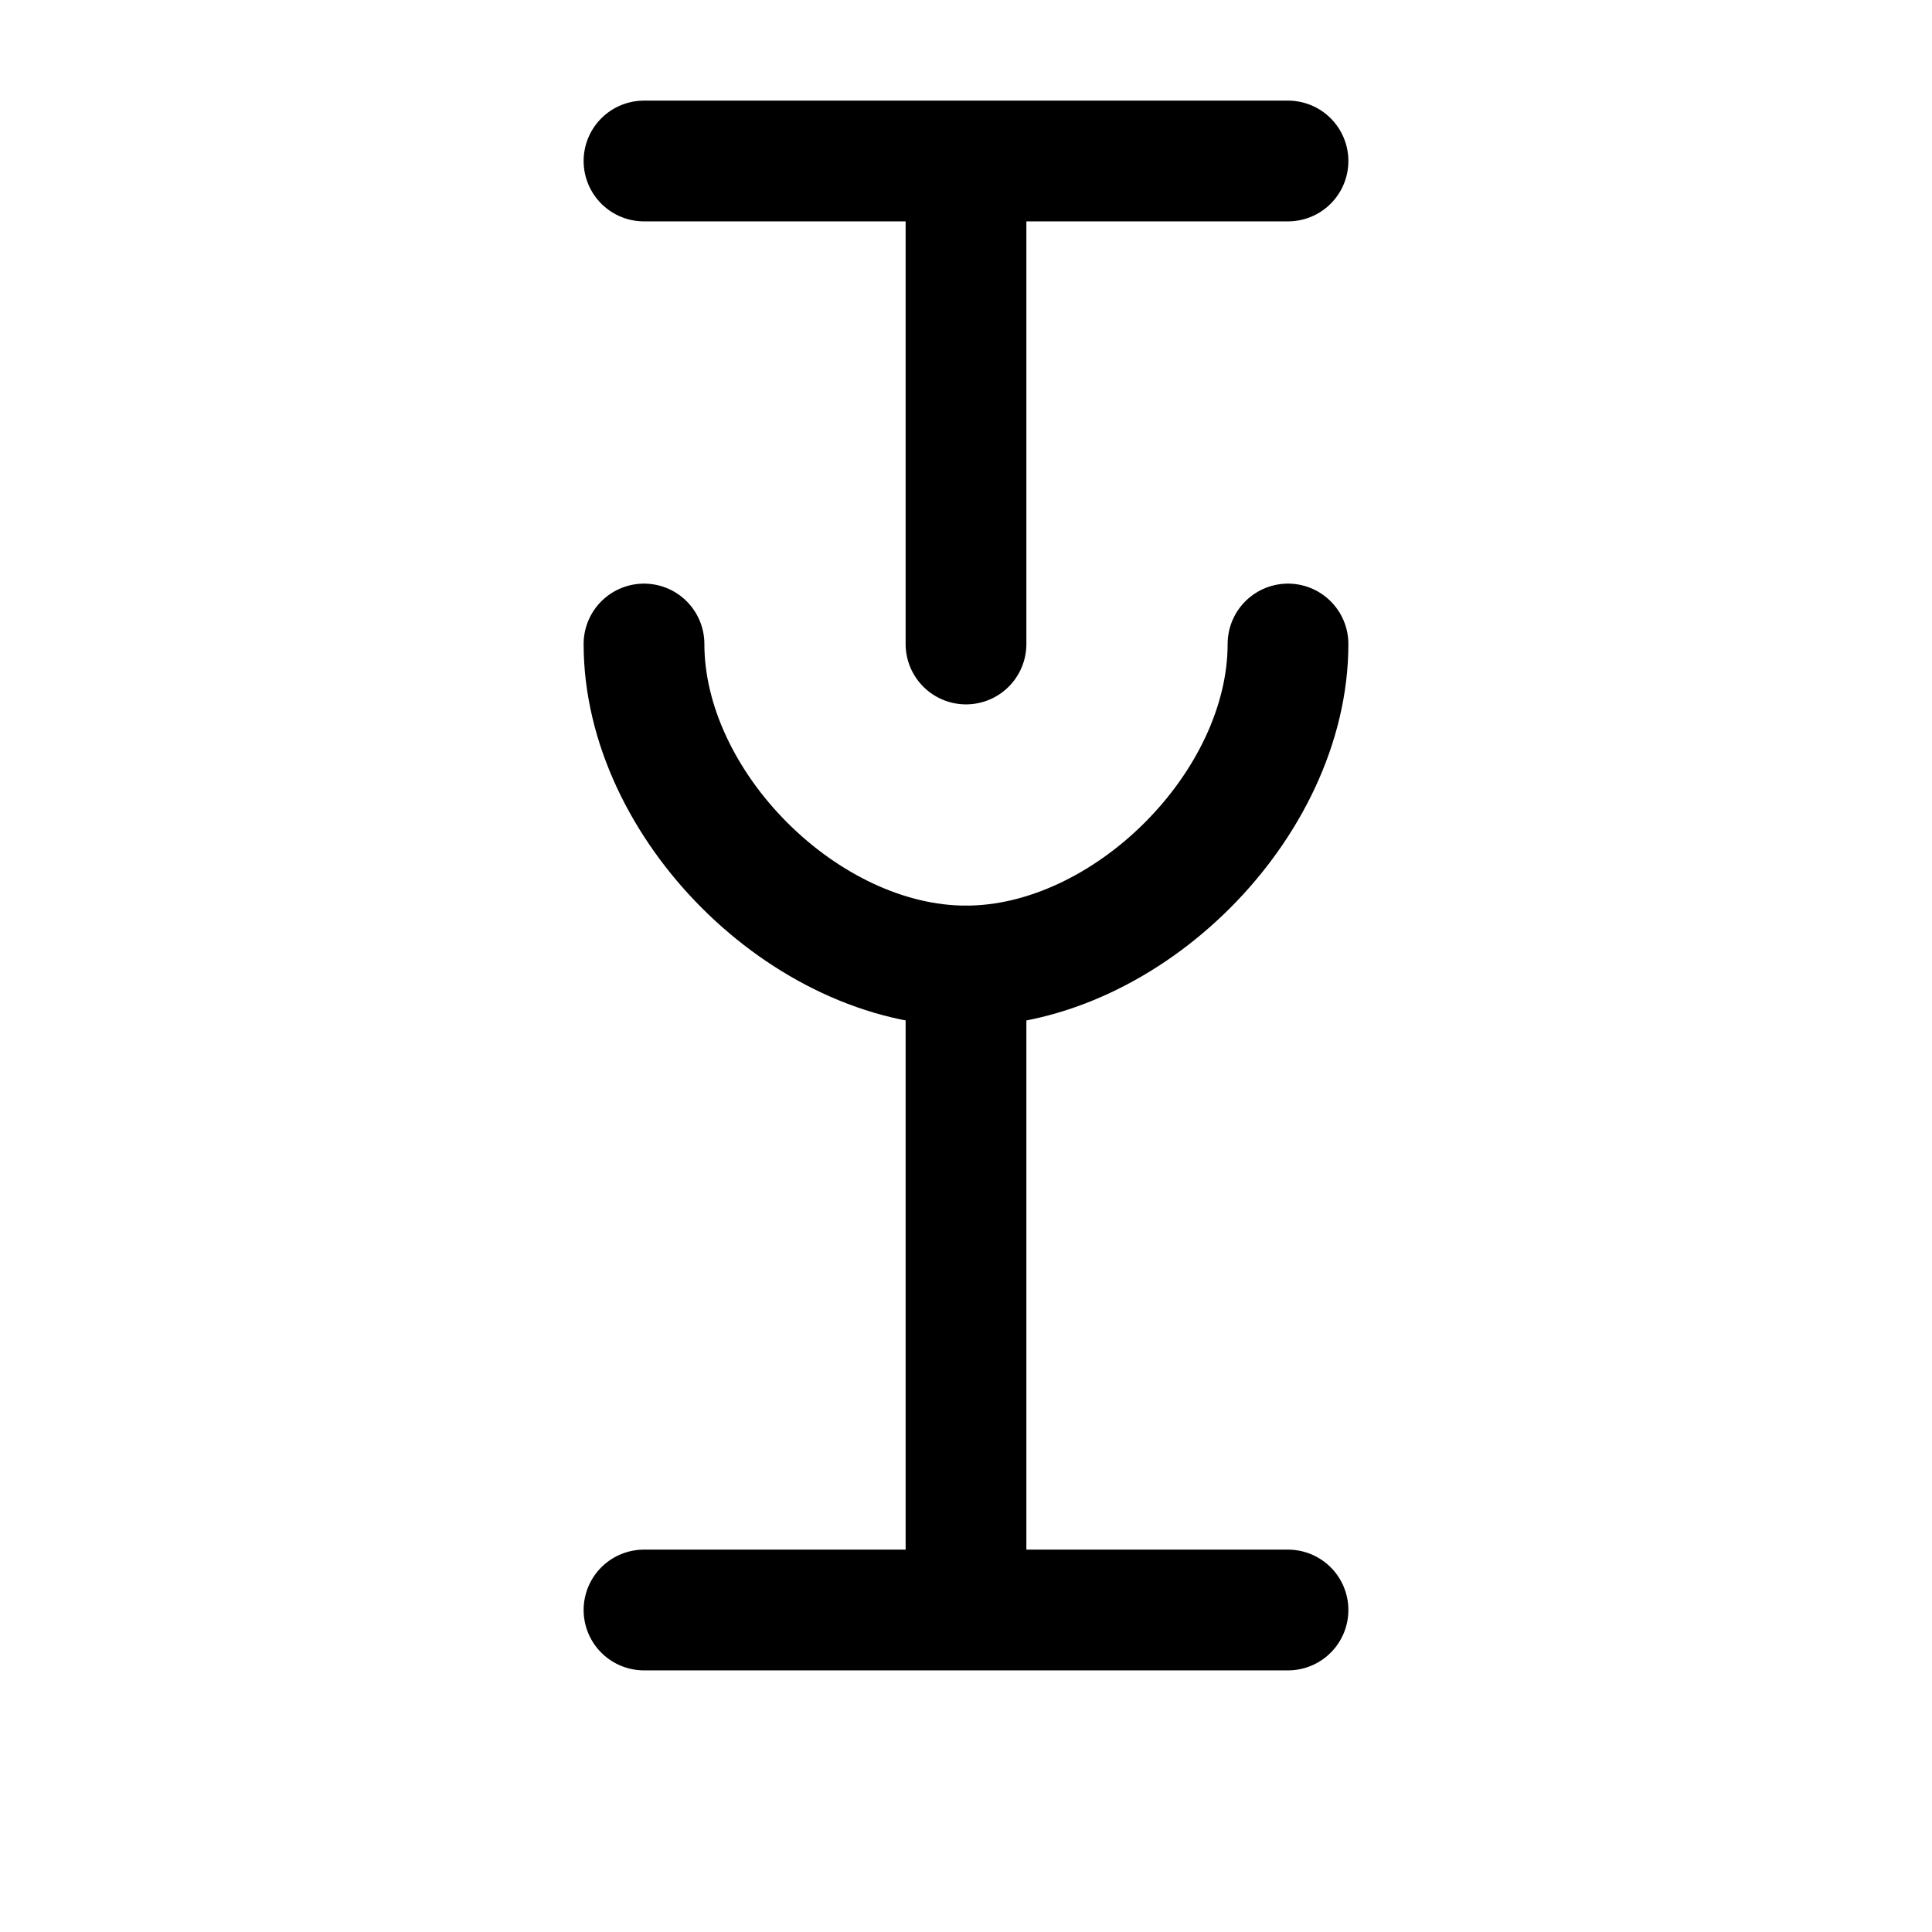
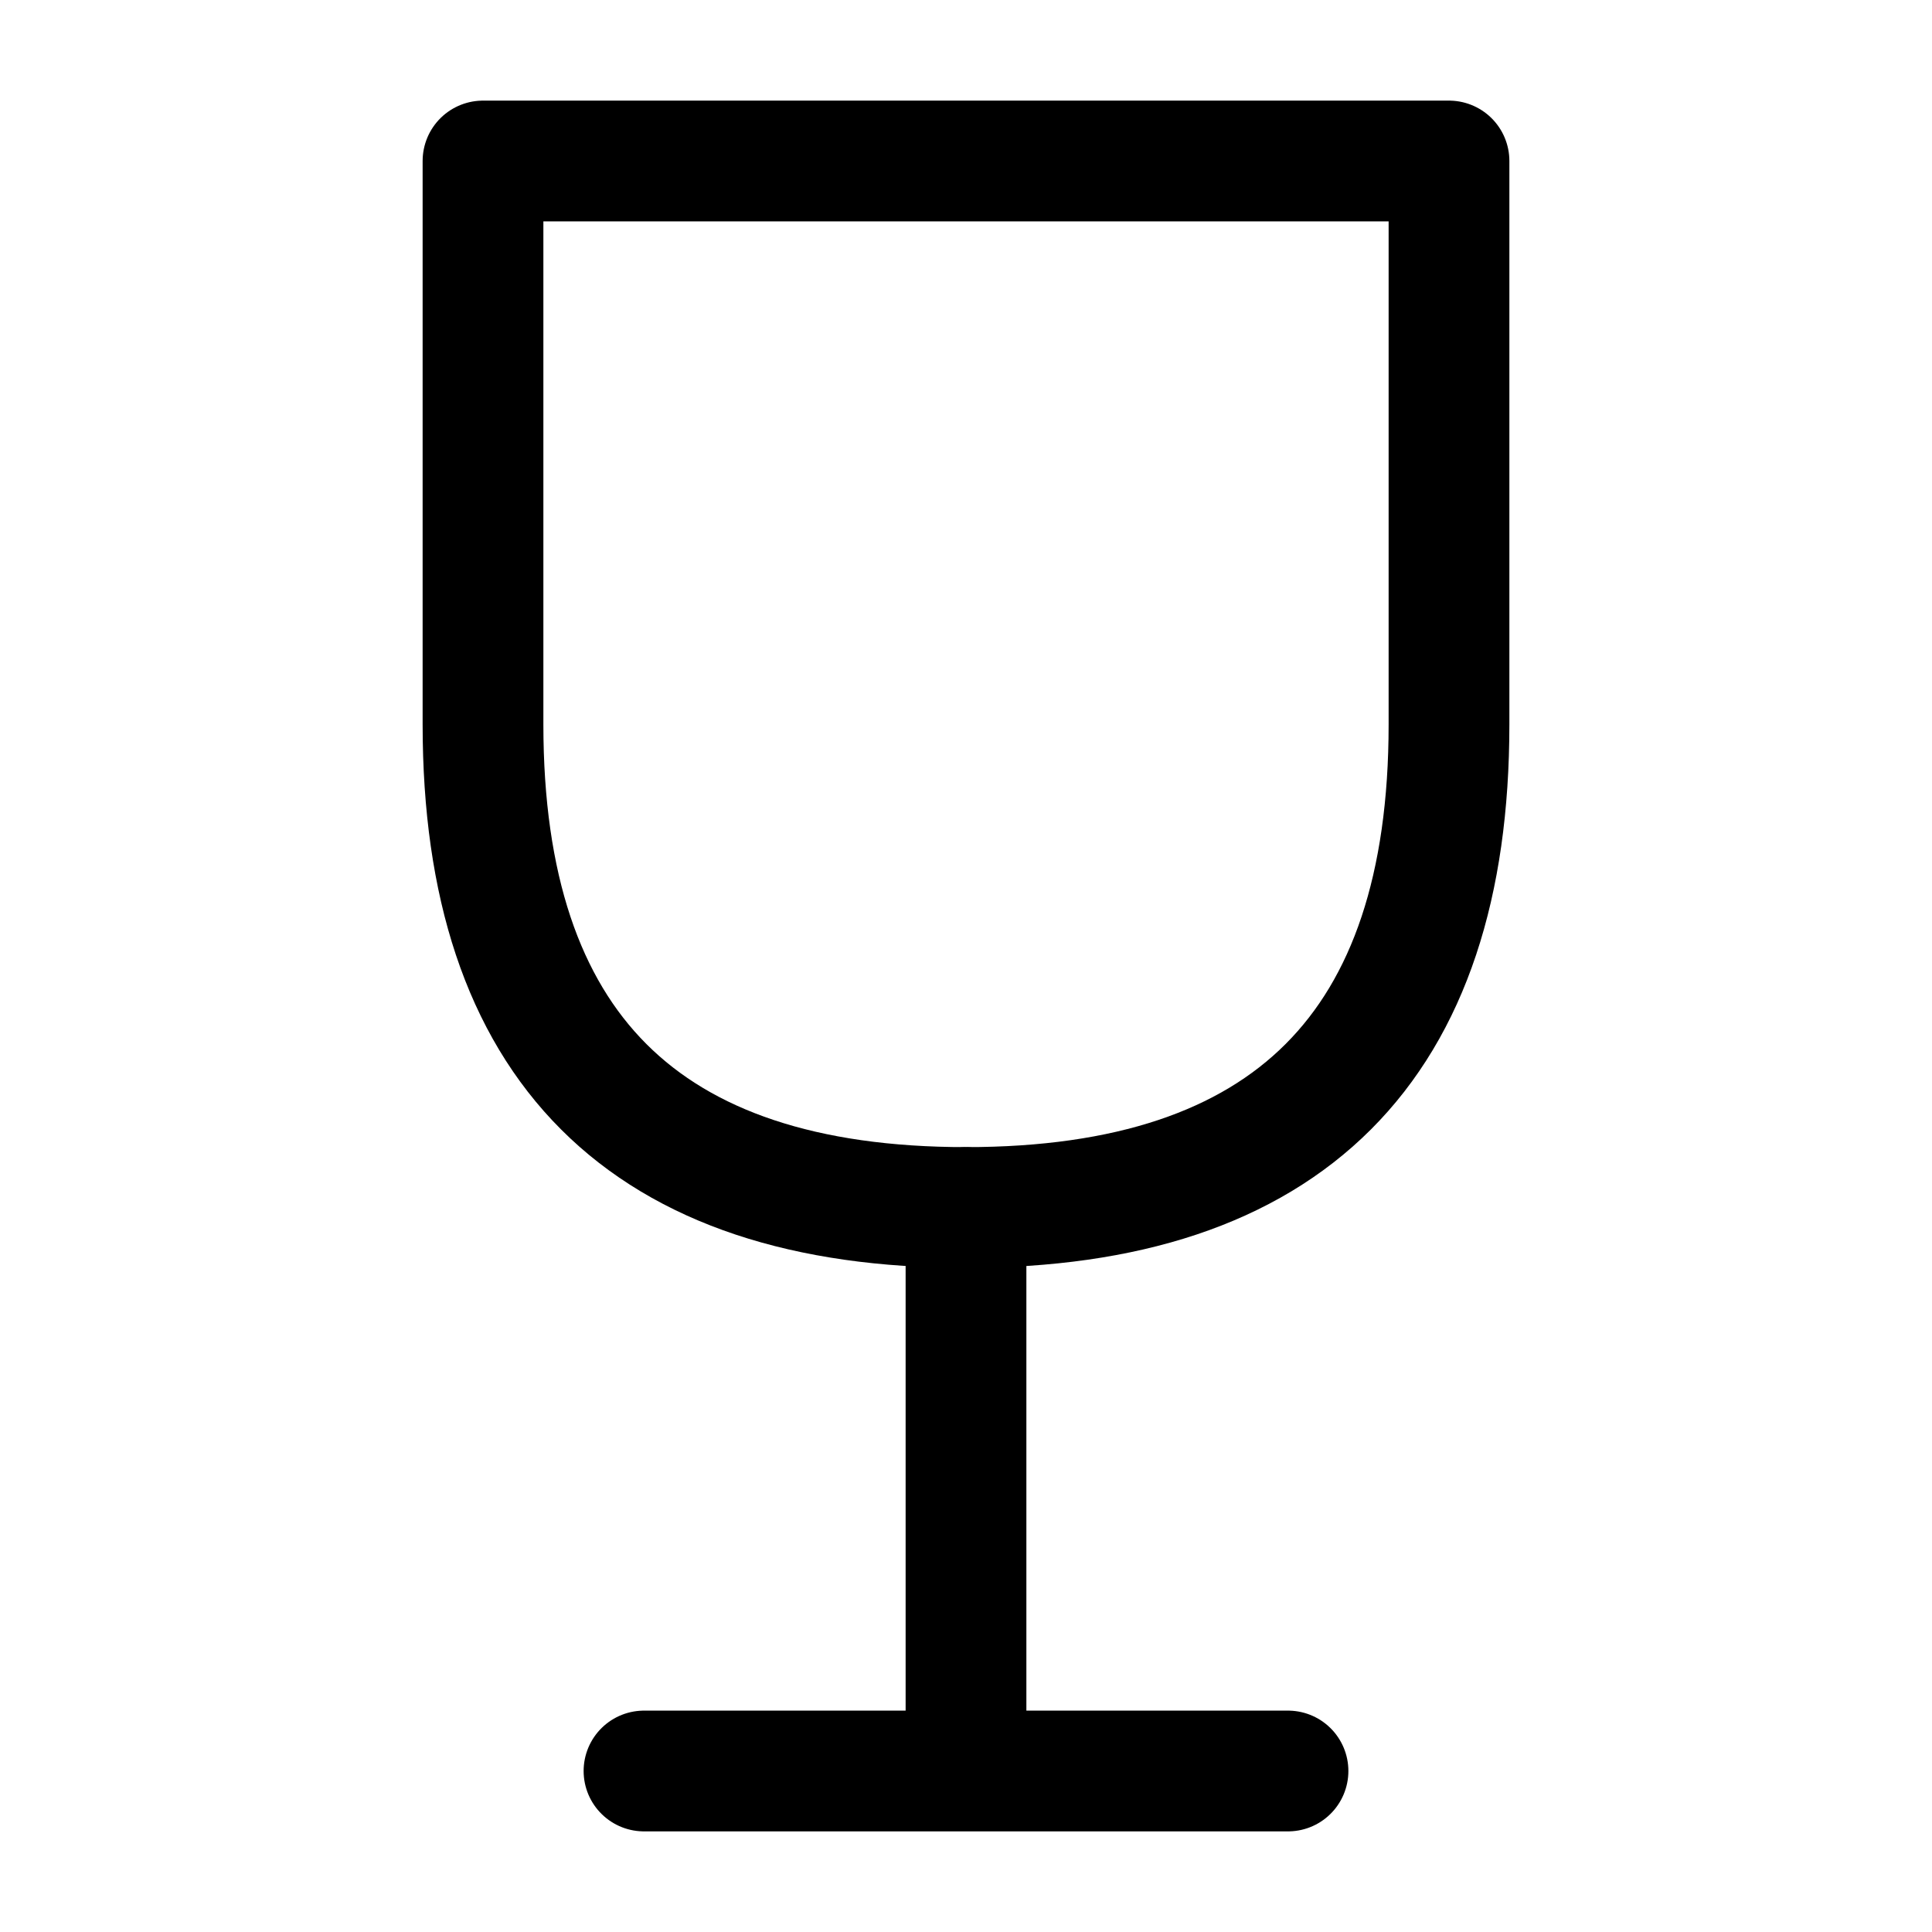
<svg xmlns="http://www.w3.org/2000/svg" viewBox="0 0 24 24" width="24" height="24" fill="none" stroke="currentColor" stroke-width="1.5" stroke-linecap="round" stroke-linejoin="round">
-   <path d="M8 2h8M12 2v6" />
-   <path d="M8 8c0 2 2 4 4 4s4-2 4-4" />
-   <path d="M12 12v8M8 20h8" />
+   <path d="M8 22h8M12 15v7" />
+   <path d="M12 15c4 0 6-2 6-6V2H6v7c0 4 2 6 6 6z" />
</svg>
